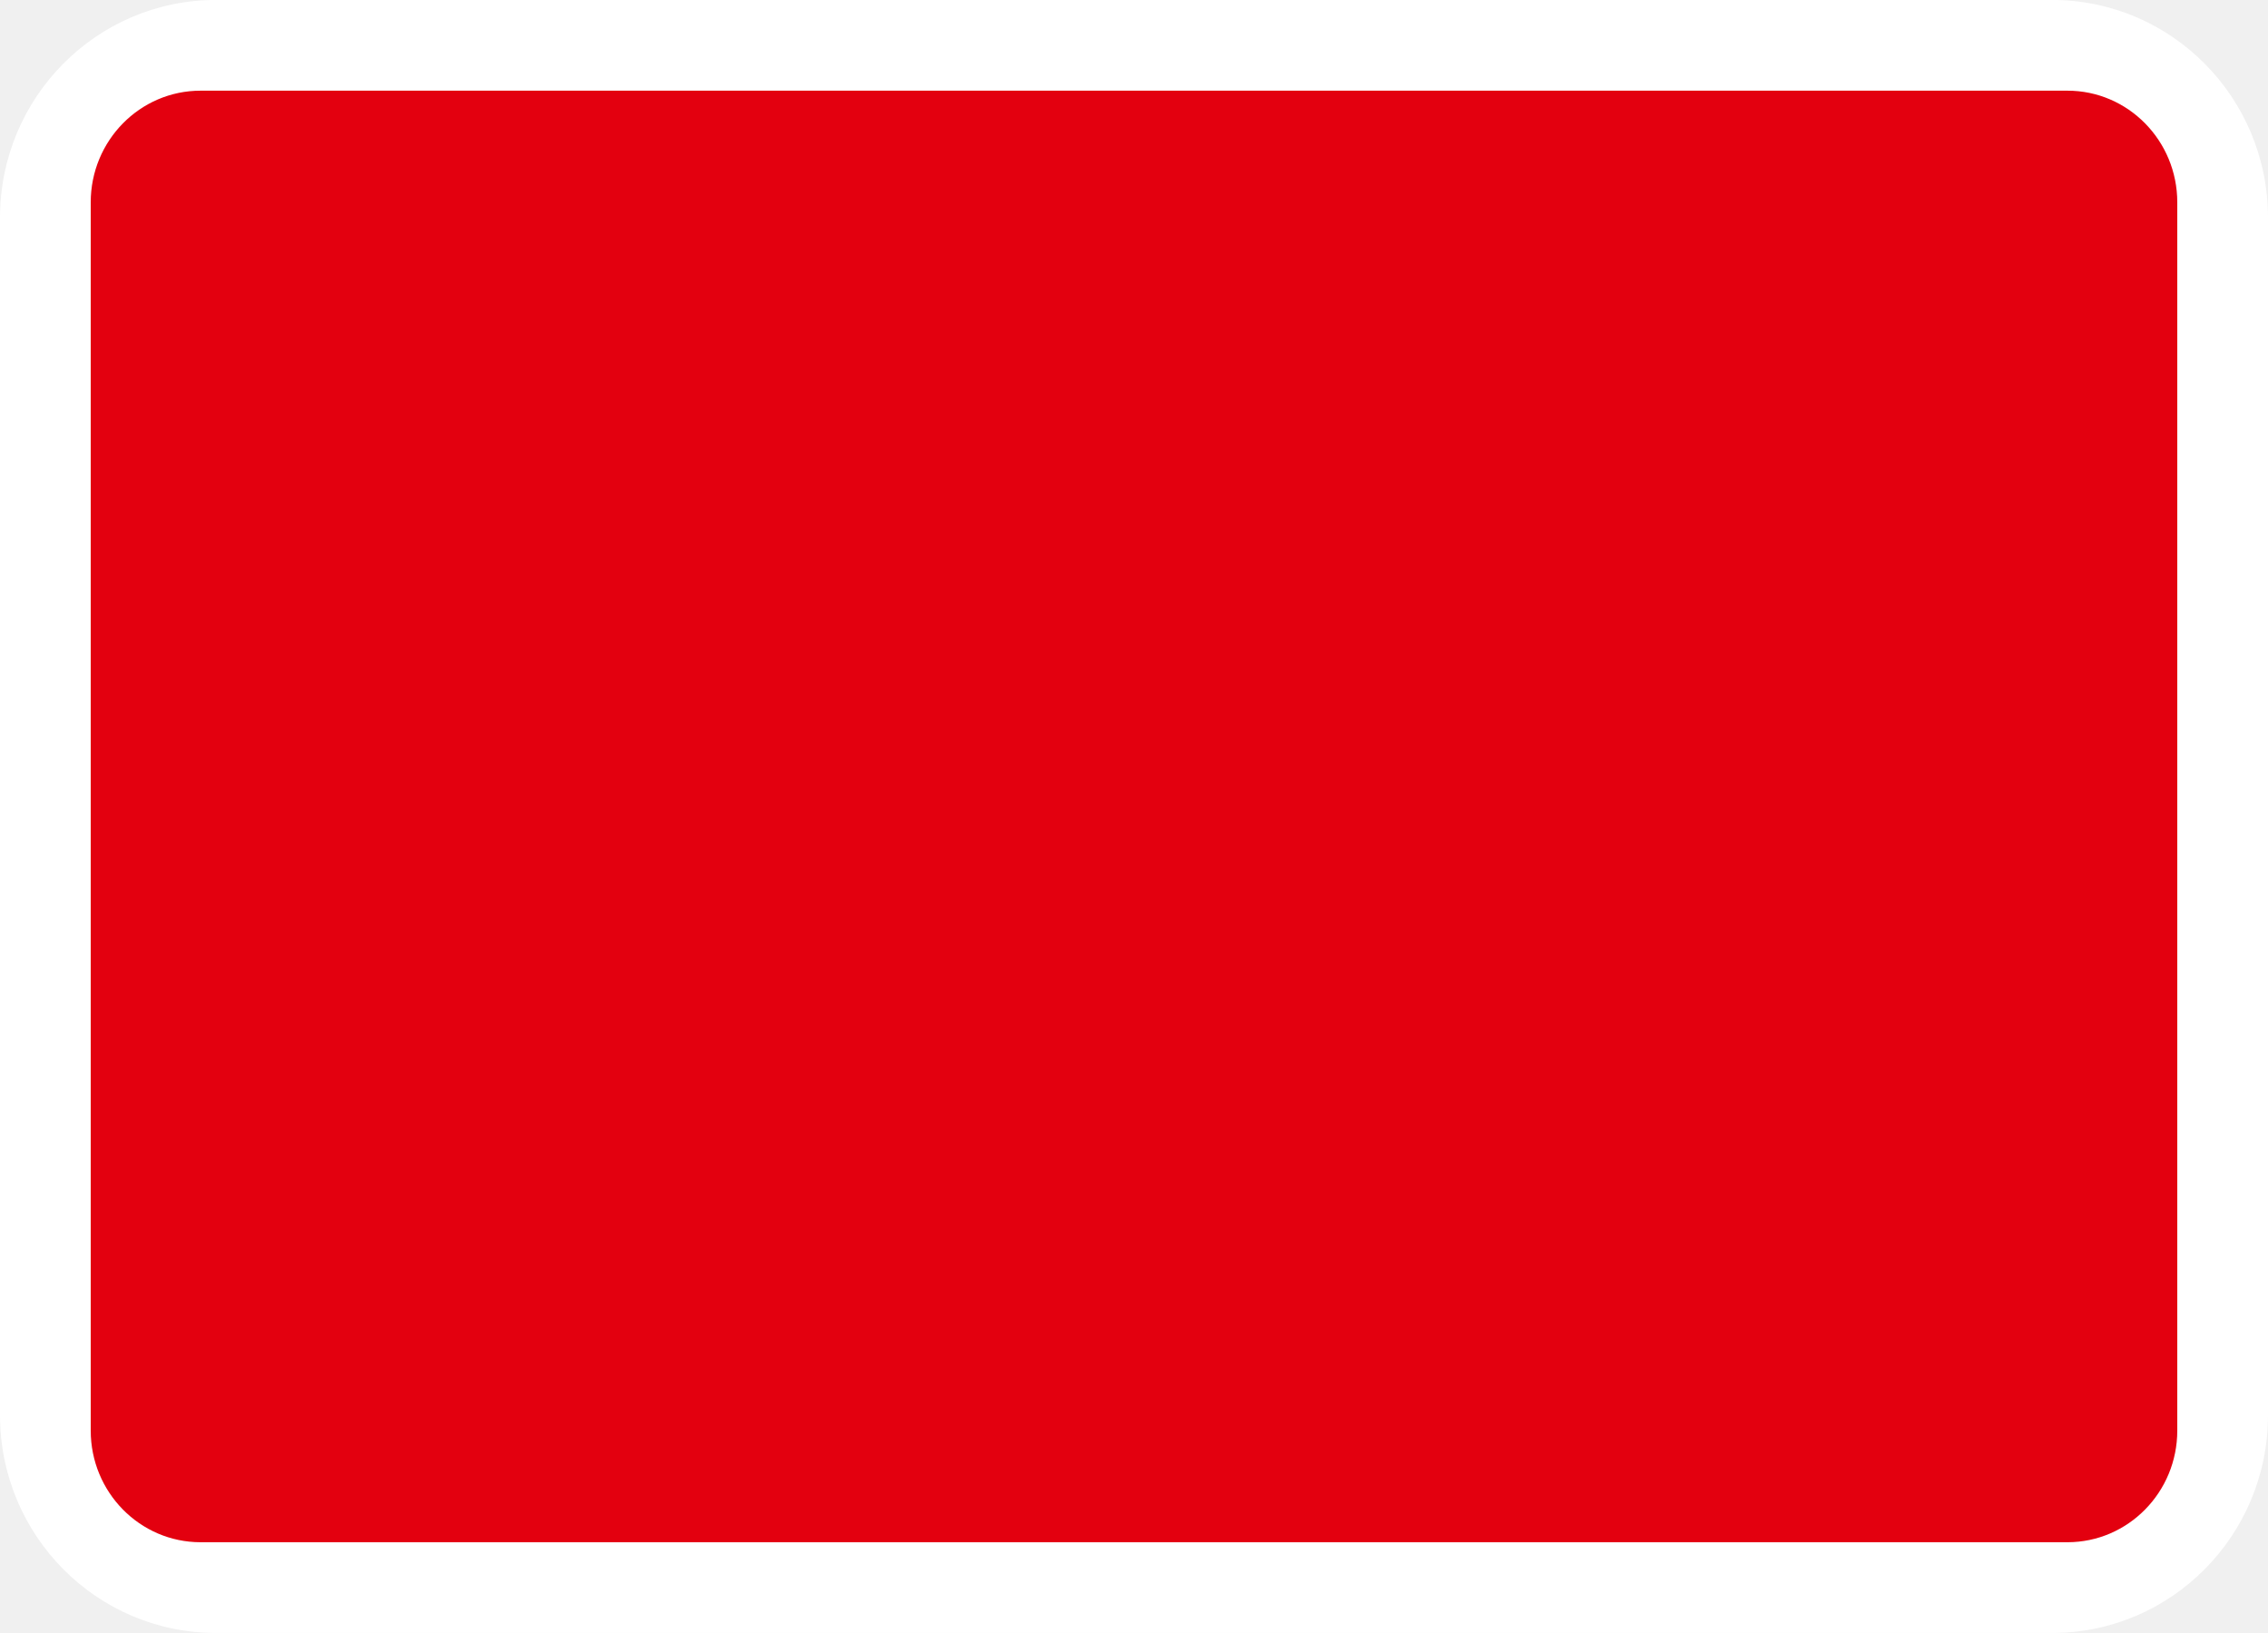
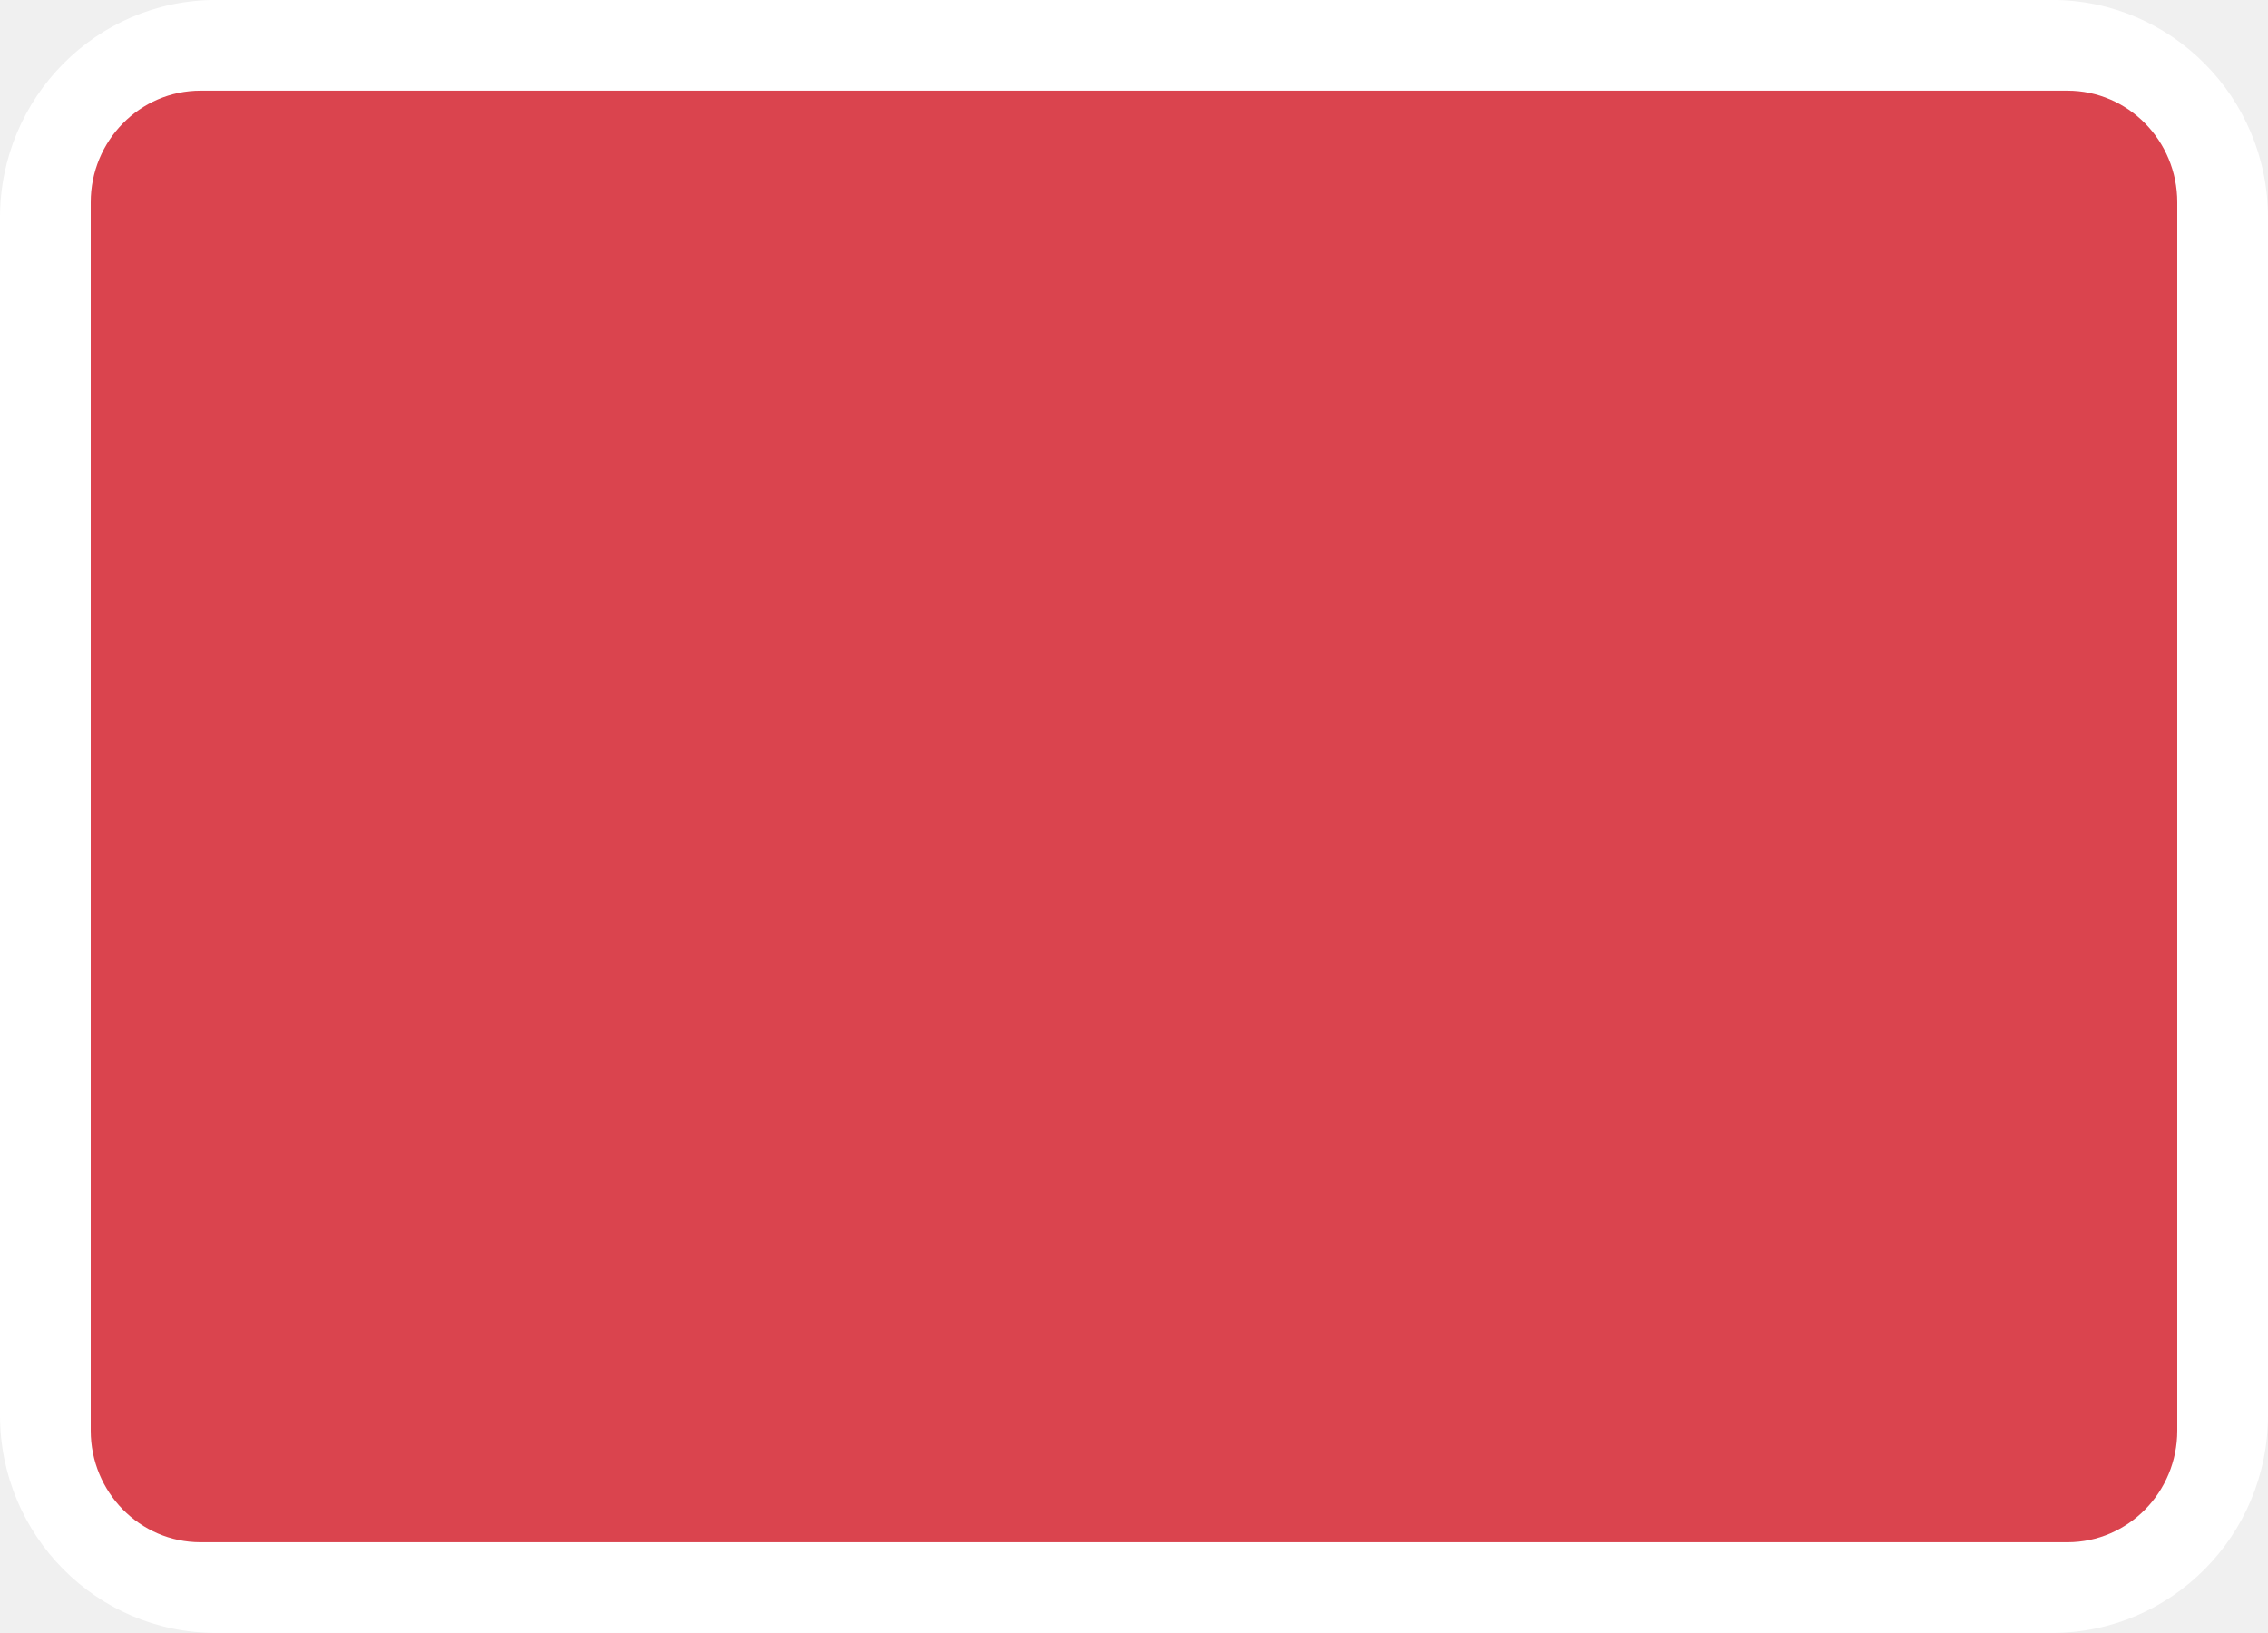
<svg xmlns="http://www.w3.org/2000/svg" width="20" height="14.4" viewBox="0 0 20 14.4">
  <g transform="matrix(.8 0 0 .8 -188 -353.09)">
-     <rect width="25" height="18" x="235" y="441.362" rx="2.381" ry="2.4" style="color:#3a3836;display:inline;overflow:visible;visibility:visible;fill:#fff;fill-opacity:1;fill-rule:evenodd;stroke:none;stroke-width:1.195;marker:none" />
-     <rect width="23" height="16" x="236" y="442.362" rx="1.211" ry="1.231" style="color:#3a3836;display:inline;overflow:visible;visibility:visible;fill:#e3000f;fill-opacity:1;fill-rule:evenodd;stroke:none;stroke-width:1.221;marker:none" />
+     <rect width="25" height="18" x="235" y="441.362" rx="2.381" ry="2.4" style="color:#fff;display:inline;overflow:visible;visibility:visible;fill:#fff;fill-opacity:1;fill-rule:evenodd;stroke:none;stroke-width:1.195;marker:none" />
+     <rect width="23" height="16" x="236" y="442.362" rx="1.211" ry="1.231" style="color:#fff;display:inline;overflow:visible;visibility:visible;fill:#DA444E;fill-opacity:1;fill-rule:evenodd;stroke:none;stroke-width:1.221;marker:none" />
  </g>
</svg>
